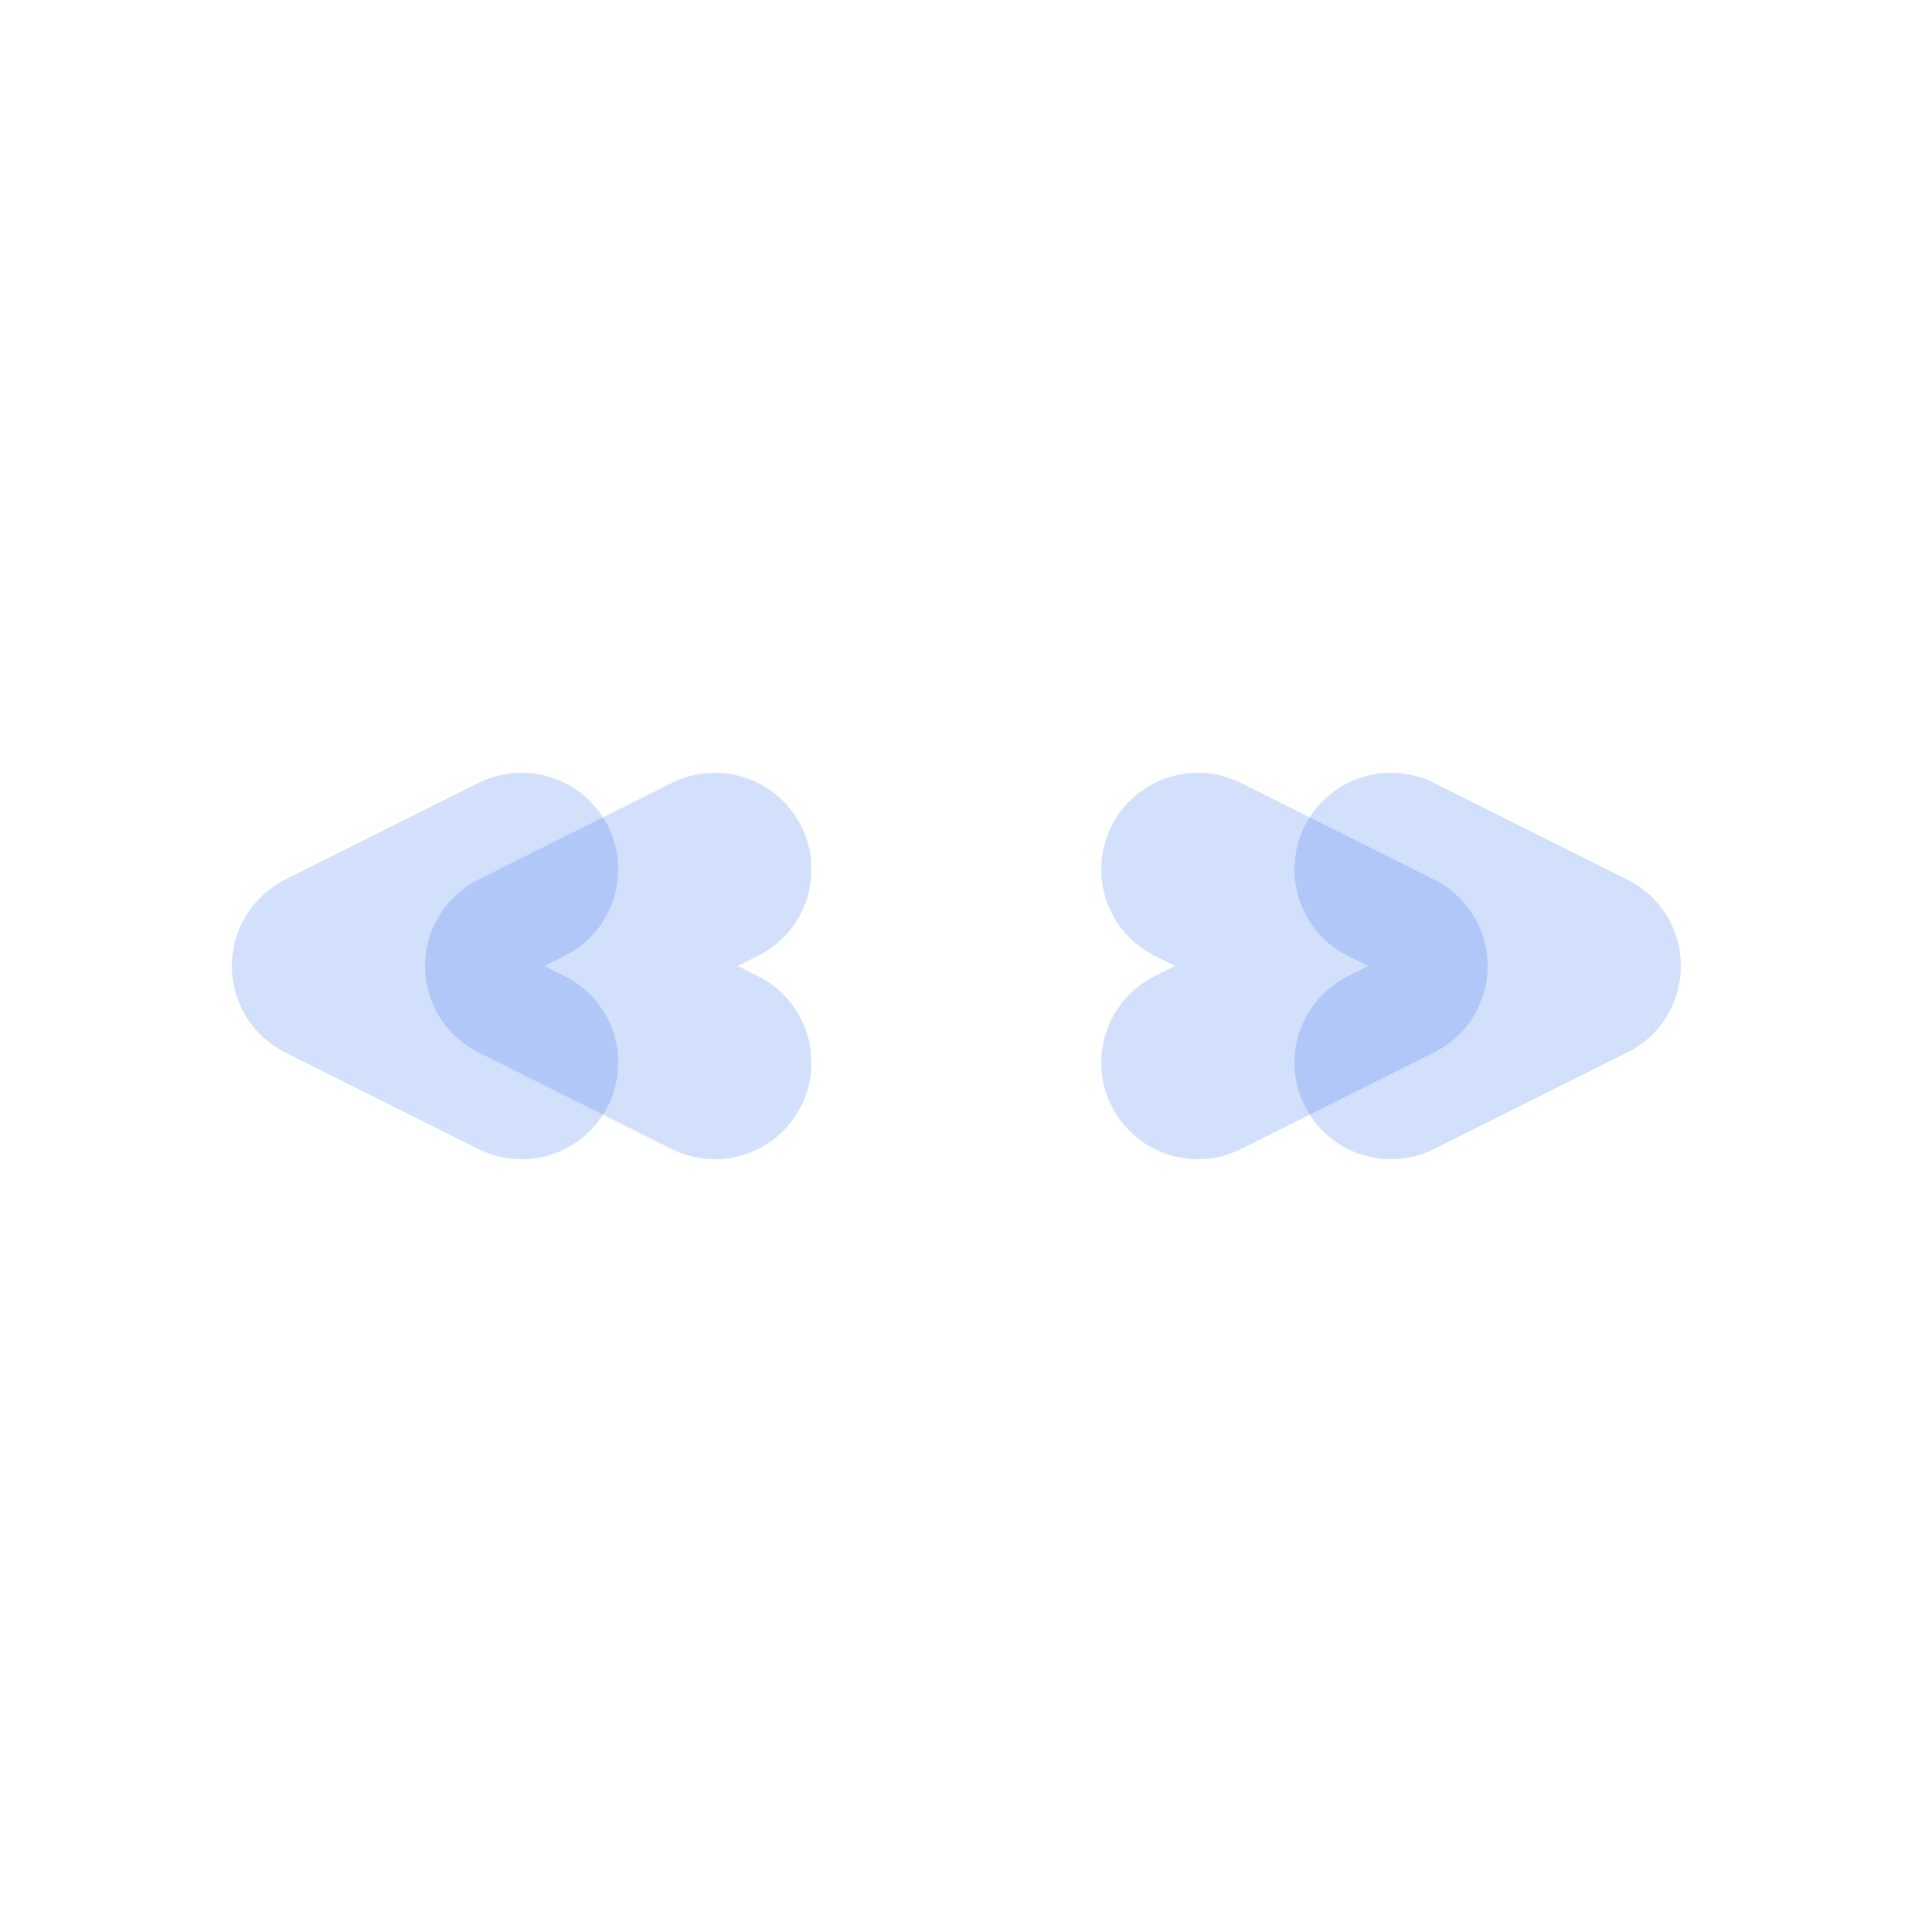
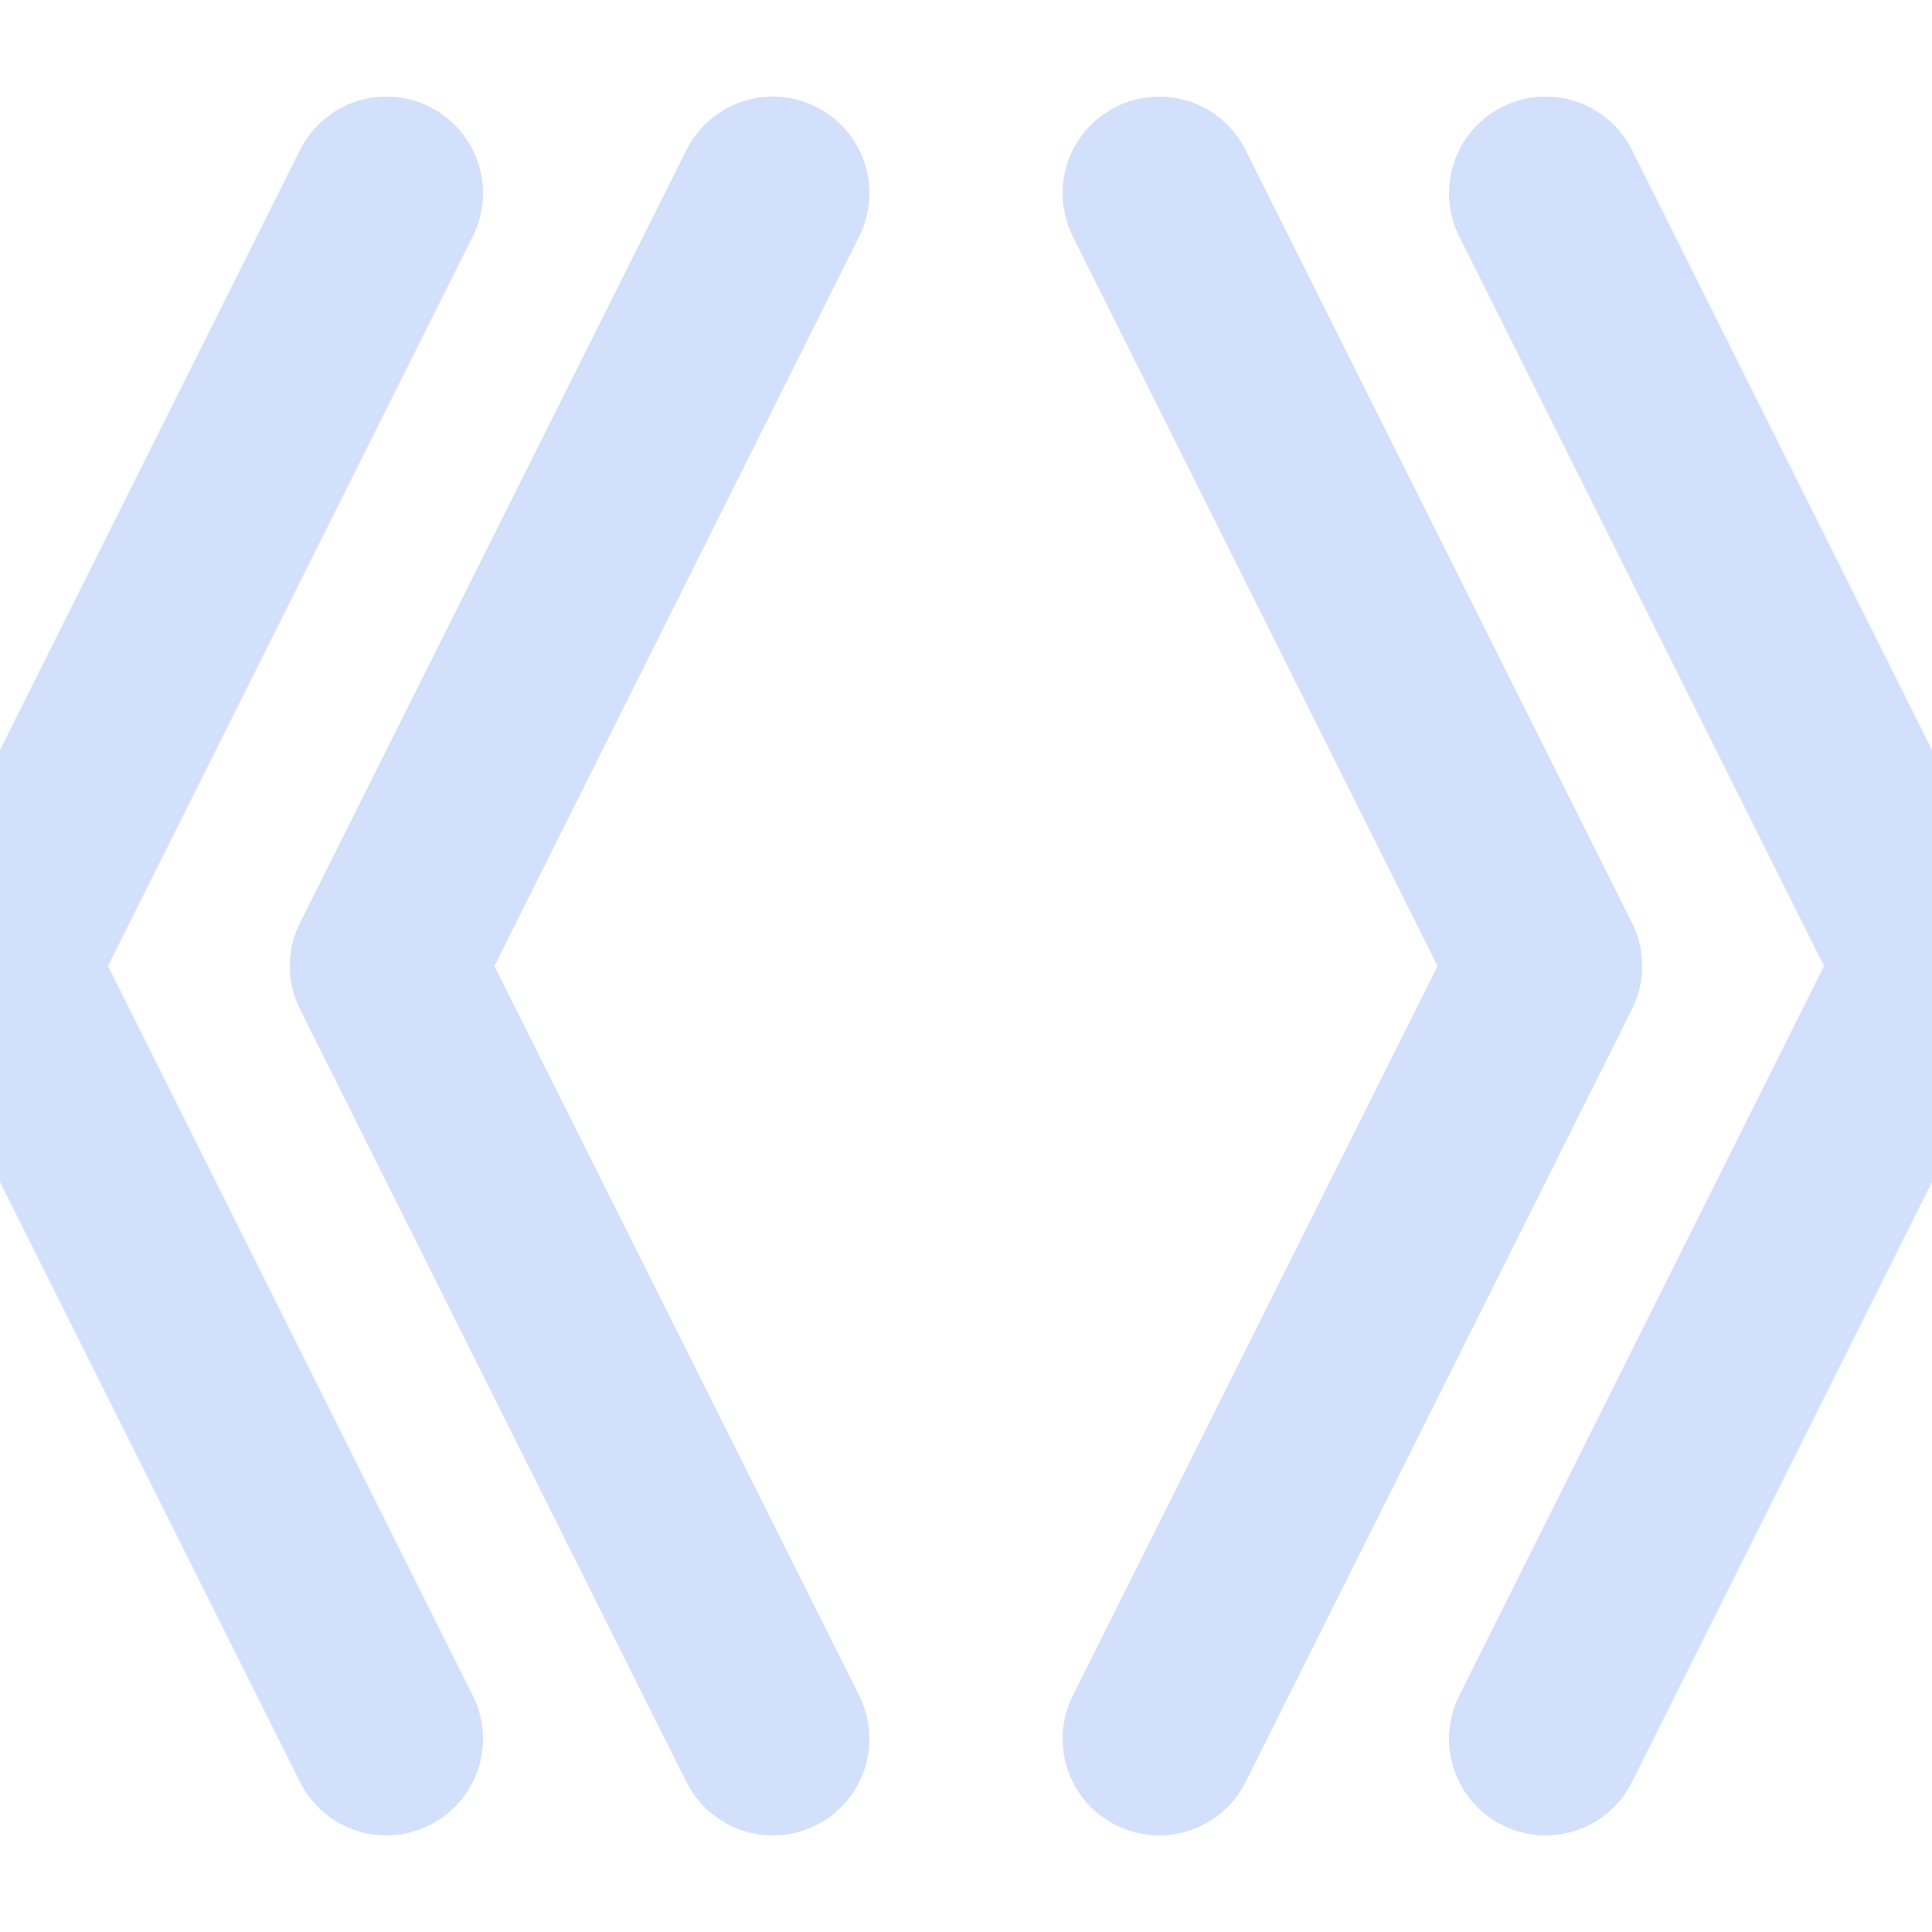
<svg xmlns="http://www.w3.org/2000/svg" width="100" height="100" viewBox="0 0 100 100">
  <defs>
    <clipPath id="arrowClip">
-       <rect x="10" y="0" width="80" height="100" />
+       <rect x="0" y="0" width="100" height="100" />
    </clipPath>
    <linearGradient id="spotlightGradientLeft" x1="0" y1="0" x2="100" y2="0" gradientUnits="userSpaceOnUse">
      <animateTransform attributeName="gradientTransform" type="translate" values="50 0; -100 0" dur="5.00s" repeatCount="indefinite" />
      <stop offset="0%" stop-color="#2563eb" stop-opacity="0.2" />
      <stop offset="35.0%" stop-color="#2563eb" stop-opacity="0.2" />
      <stop offset="50%" stop-color="#2563eb" stop-opacity="1" />
      <stop offset="65.0%" stop-color="#2563eb" stop-opacity="0.2" />
      <stop offset="100%" stop-color="#2563eb" stop-opacity="0.2" />
    </linearGradient>
    <linearGradient id="spotlightGradientRight" x1="-100" y1="0" x2="0" y2="0" gradientUnits="userSpaceOnUse">
      <animateTransform attributeName="gradientTransform" type="translate" values="-50 0; 100 0" dur="5.00s" repeatCount="indefinite" />
      <stop offset="0%" stop-color="#2563eb" stop-opacity="0.2" />
      <stop offset="35.0%" stop-color="#2563eb" stop-opacity="0.2" />
      <stop offset="50%" stop-color="#2563eb" stop-opacity="1" />
      <stop offset="65.0%" stop-color="#2563eb" stop-opacity="0.2" />
      <stop offset="100%" stop-color="#2563eb" stop-opacity="0.2" />
    </linearGradient>
  </defs>
  <style>
            .arrow-left {
              stroke: url(#spotlightGradientLeft);
              stroke-width: 10;
              stroke-linecap: round;
              stroke-linejoin: round;
              fill: none;
            }

            .arrow-right {
              stroke: url(#spotlightGradientRight);
              stroke-width: 10;
              stroke-linecap: round;
              stroke-linejoin: round;
              fill: none;
            }

            .arrow-top {
              stroke: url(#spotlightGradientTop);
              stroke-width: 10;
              stroke-linecap: round;
              stroke-linejoin: round;
              fill: none;
            }

            .arrow-bottom {
              stroke: url(#spotlightGradientBottom);
              stroke-width: 10;
              stroke-linecap: round;
              stroke-linejoin: round;
              fill: none;
            }
            
            
          </style>
  <g clip-path="url(#arrowClip)">
-     <g class="arrow-left" style="transform: translate(22.0px, 50px)">
-       <polyline points="5,-5 -5,0 5,5" />
+     <g class="arrow-left" style="transform: translate(30px, 50px)">
+       <polyline points="10,-40 -10,0 10,40" />
    </g>
-     <g class="arrow-left" style="transform: translate(32.0px, 50px)">
-       <polyline points="5,-5 -5,0 5,5" />
+     <g class="arrow-left" style="transform: translate(10px, 50px)">
+       <polyline points="10,-40 -10,0 10,40" />
    </g>
-     <g class="arrow-right" style="transform: translate(67.0px, 50px)">
-       <polyline points="-5,-5 5,0 -5,5" />
+     <g class="arrow-right" style="transform: translate(70px, 50px)">
+       <polyline points="-10,-40 10,0 -10,40" />
    </g>
-     <g class="arrow-right" style="transform: translate(77.0px, 50px)">
-       <polyline points="-5,-5 5,0 -5,5" />
+     <g class="arrow-right" style="transform: translate(90px, 50px)">
+       <polyline points="-10,-40 10,0 -10,40" />
    </g>
  </g>
</svg>
